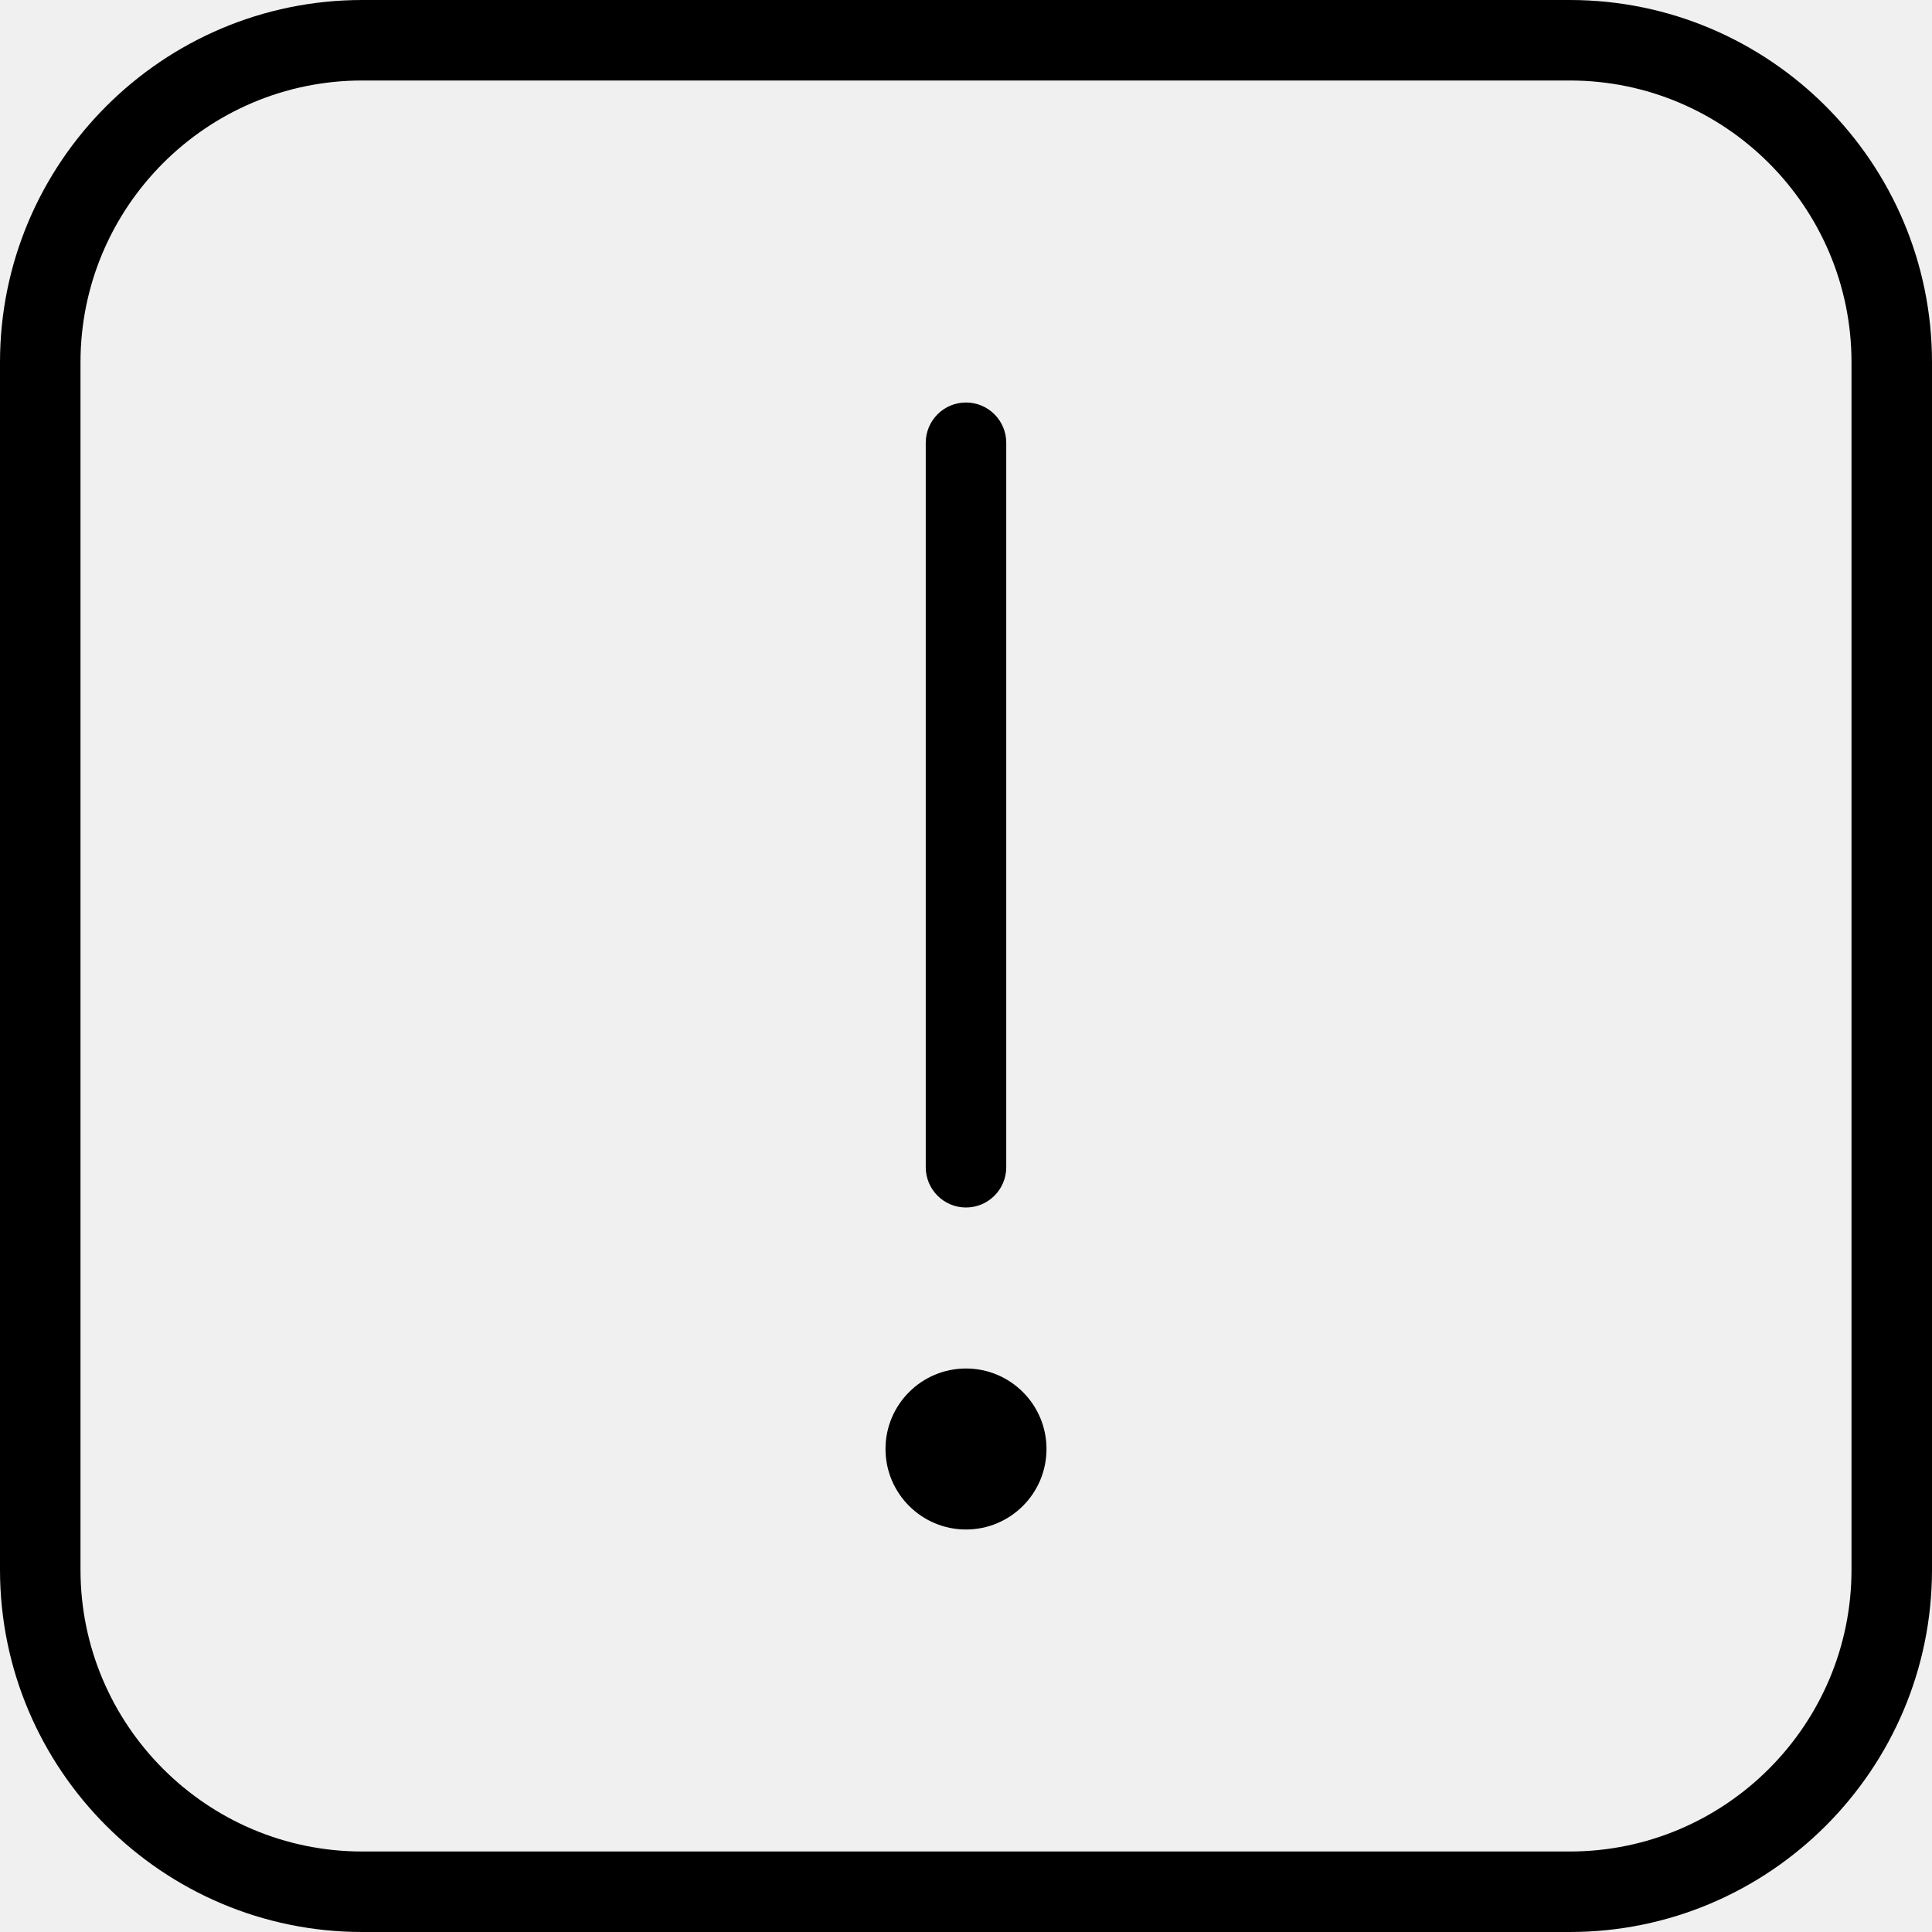
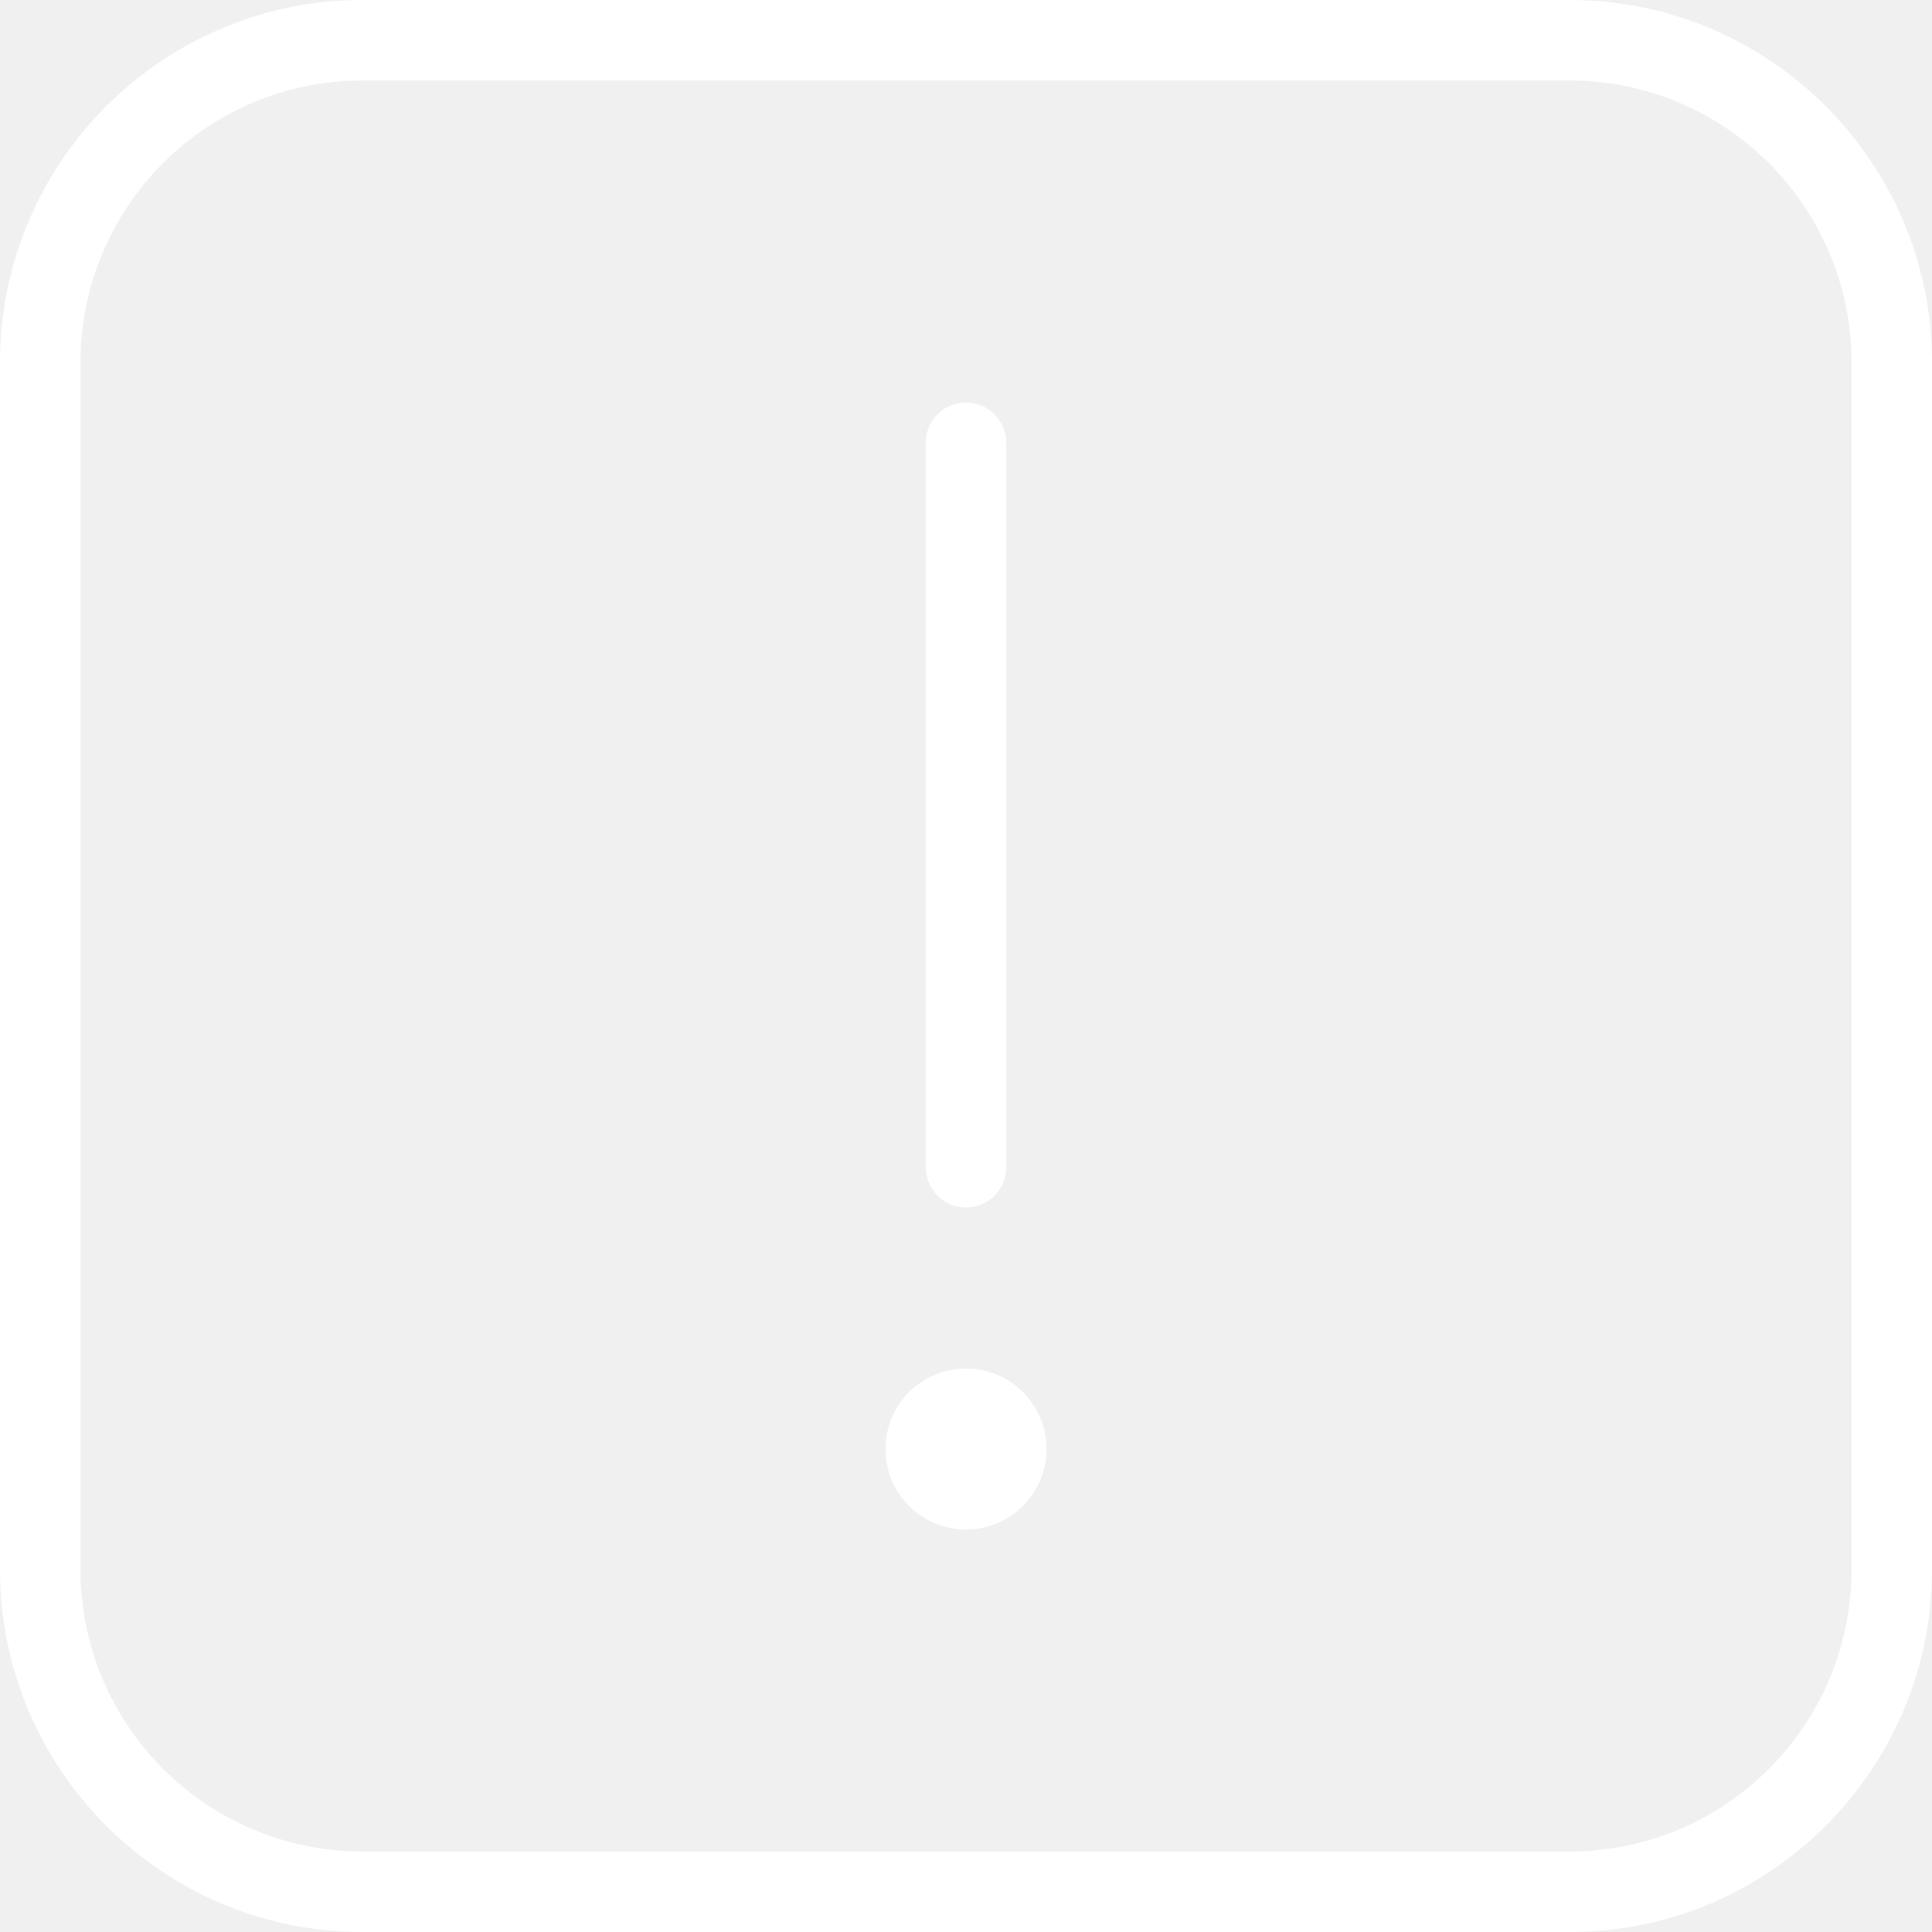
<svg xmlns="http://www.w3.org/2000/svg" id="Layer_1" data-name="Layer 1" viewBox="0 0 24 24" width="512" height="512">
-   <path d="m13,18c0,.552-.448,1-1,1s-1-.448-1-1,.448-1,1-1,1,.448,1,1Zm-1-3c.276,0,.5-.224.5-.5V5.5c0-.276-.224-.5-.5-.5s-.5.224-.5.5v9c0,.276.224.5.5.5Zm12-10.5v15c0,2.481-2.019,4.5-4.5,4.5H4.5c-2.481,0-4.5-2.019-4.5-4.5V4.5C0,2.019,2.019,0,4.5,0h15c2.481,0,4.5,2.019,4.5,4.5Zm-1,0c0-1.93-1.57-3.5-3.5-3.5H4.5c-1.93,0-3.5,1.57-3.5,3.5v15c0,1.93,1.57,3.5,3.5,3.5h15c1.93,0,3.5-1.57,3.5-3.5V4.5Z" />
+   <path d="m13,18c0,.552-.448,1-1,1s-1-.448-1-1,.448-1,1-1,1,.448,1,1Zm-1-3c.276,0,.5-.224.5-.5V5.5c0-.276-.224-.5-.5-.5s-.5.224-.5.5v9c0,.276.224.5.5.5Zm12-10.5v15c0,2.481-2.019,4.5-4.5,4.5H4.5c-2.481,0-4.5-2.019-4.5-4.5V4.5C0,2.019,2.019,0,4.5,0h15c2.481,0,4.5,2.019,4.5,4.5Zm-1,0c0-1.93-1.57-3.5-3.5-3.5H4.5c-1.93,0-3.5,1.57-3.5,3.5v15c0,1.93,1.57,3.5,3.5,3.5h15c1.93,0,3.5-1.57,3.5-3.5V4.5Z" fill="white" />
</svg>
